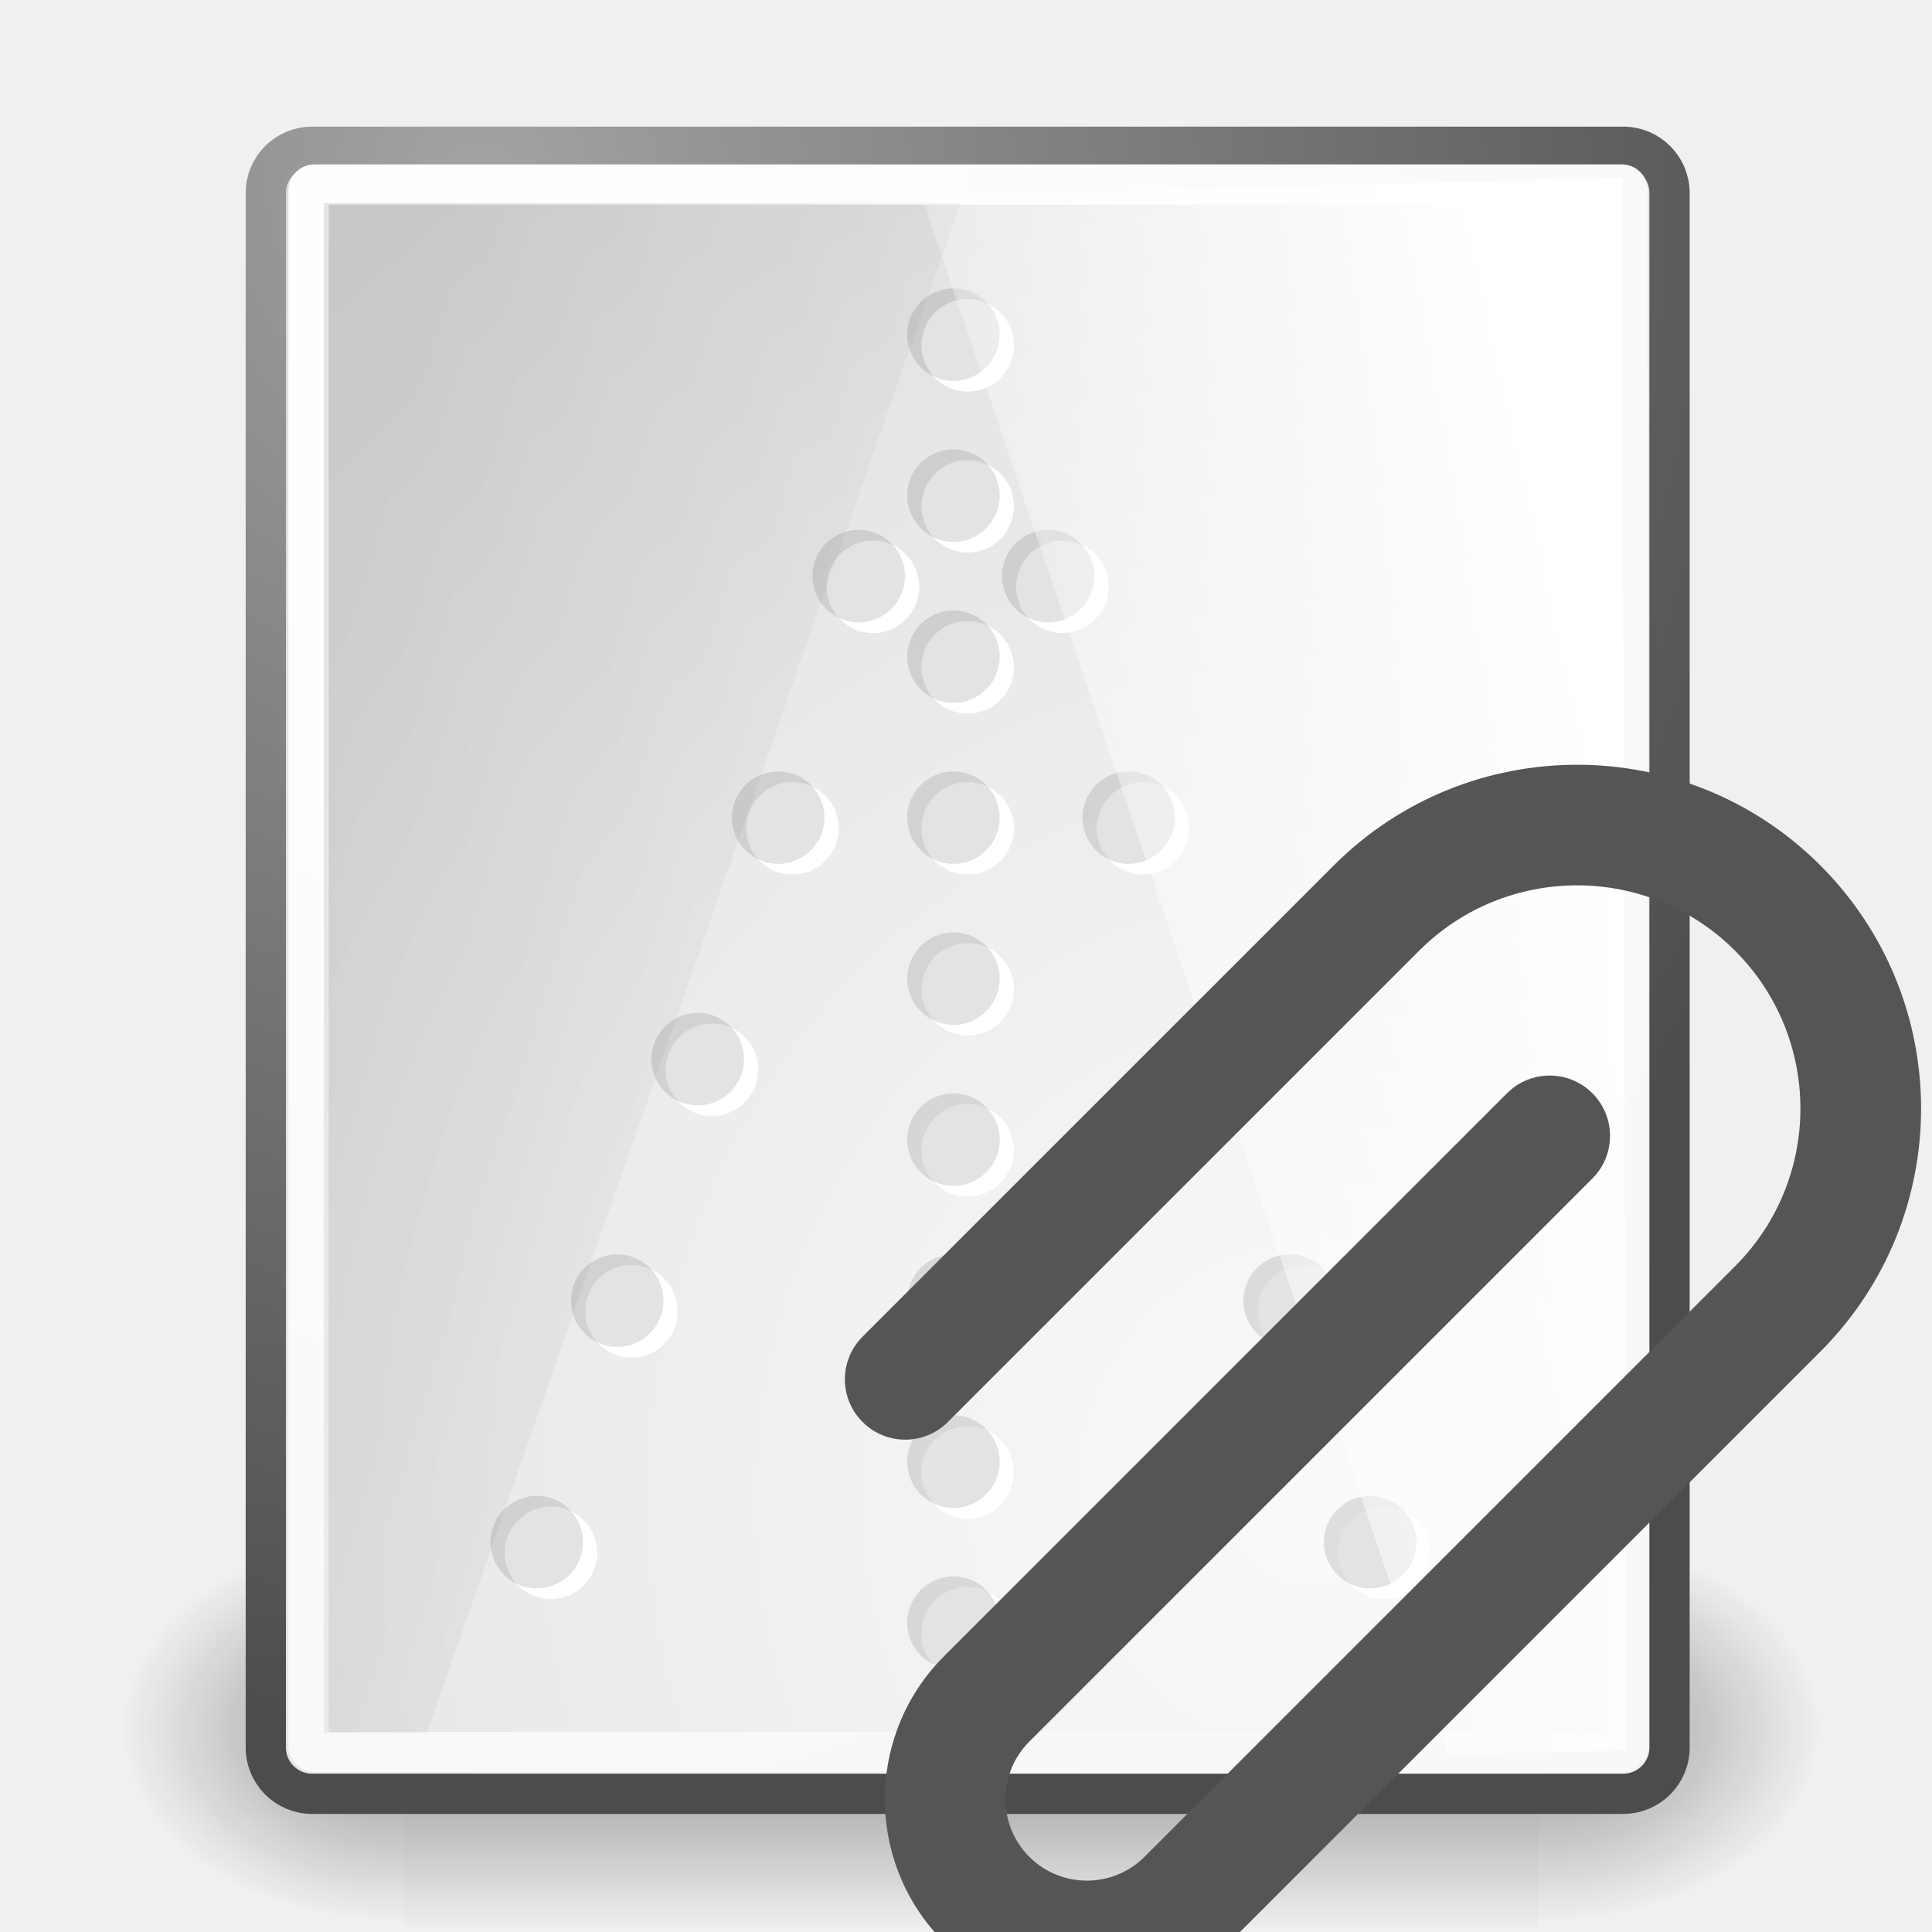
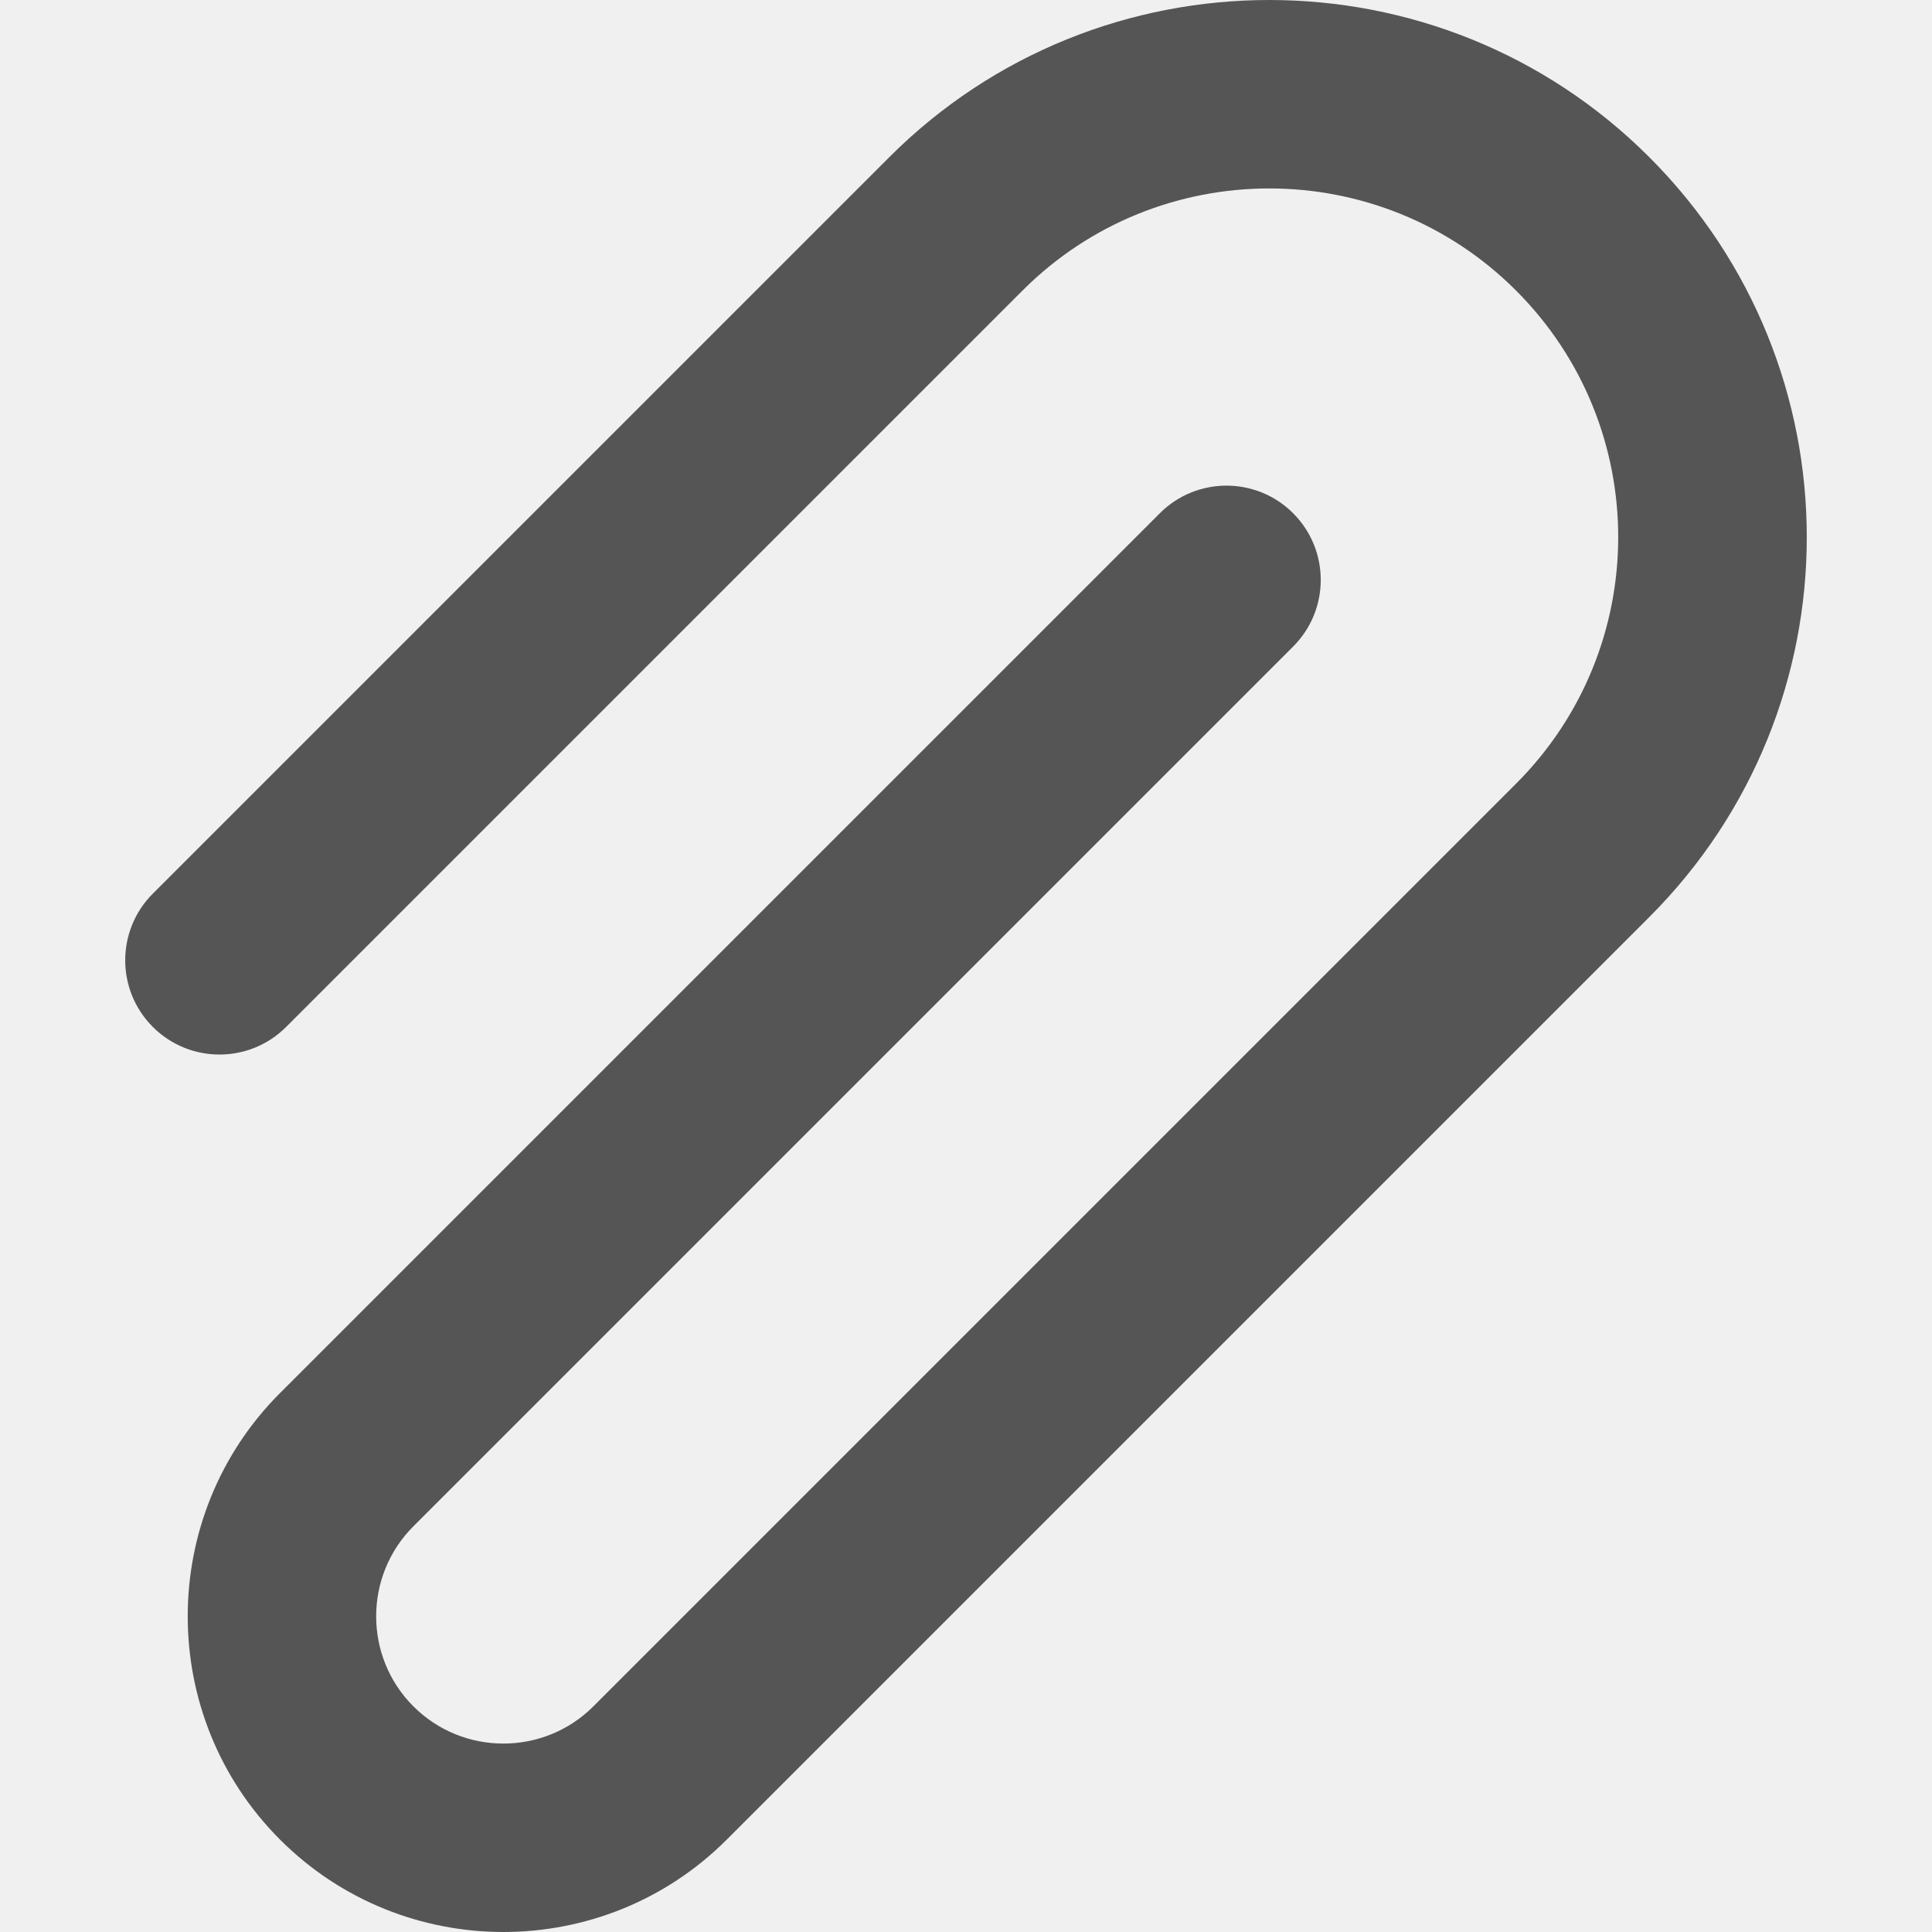
- <svg xmlns="http://www.w3.org/2000/svg" xmlns:xlink="http://www.w3.org/1999/xlink" height="64" viewBox="0 0 48 48" width="64">
-   <radialGradient id="a" cx="605.714" cy="486.648" gradientTransform="matrix(-2.774389 0 0 1.969706 112.7623 -872.8854)" gradientUnits="userSpaceOnUse" r="117.143" xlink:href="#b" />
-   <linearGradient id="b">
-     <stop offset="0" />
-     <stop offset="1" stop-opacity="0" />
-   </linearGradient>
-   <radialGradient id="c" cx="605.714" cy="486.648" gradientTransform="matrix(2.774389 0 0 1.969706 -1891.633 -872.8854)" gradientUnits="userSpaceOnUse" r="117.143" xlink:href="#b" />
-   <linearGradient id="d" gradientTransform="matrix(2.774389 0 0 1.969706 -1892.179 -872.8854)" gradientUnits="userSpaceOnUse" x1="302.857" x2="302.857" y1="366.648" y2="609.505">
-     <stop offset="0" stop-opacity="0" />
-     <stop offset=".5" />
-     <stop offset="1" stop-opacity="0" />
-   </linearGradient>
-   <radialGradient id="e" cx="8.824" cy="3.756" gradientTransform="matrix(.968273 0 0 1.032767 3.353553 .646447)" gradientUnits="userSpaceOnUse" r="37.752">
-     <stop offset="0" stop-color="#a3a3a3" />
-     <stop offset="1" stop-color="#4c4c4c" />
-   </radialGradient>
-   <radialGradient id="f" cx="33.967" cy="35.737" gradientTransform="scale(.960493 1.041132)" gradientUnits="userSpaceOnUse" r="86.708">
-     <stop offset="0" stop-color="#fafafa" />
-     <stop offset="1" stop-color="#bbb" />
-   </radialGradient>
-   <radialGradient id="g" cx="8.144" cy="7.268" gradientTransform="matrix(.968273 0 0 1.032767 3.353553 .646447)" gradientUnits="userSpaceOnUse" r="38.159">
-     <stop offset="0" stop-color="#fff" />
-     <stop offset="1" stop-color="#f8f8f8" />
-   </radialGradient>
-   <linearGradient id="h" gradientTransform="scale(.668545 1.495785)" gradientUnits="userSpaceOnUse" x1="57.644" x2="34.242" y1="8.601" y2="21.034">
-     <stop offset="0" stop-color="#fff" />
-     <stop offset="1" stop-color="#fff" stop-opacity="0" />
-   </linearGradient>
-   <linearGradient id="i" gradientTransform="matrix(-.668545 0 0 1.495785 47.90649 0)" gradientUnits="userSpaceOnUse" x1="57.644" x2="39.082" y1="8.601" y2="20.923">
-     <stop offset="0" stop-opacity=".093" />
-     <stop offset="1" stop-opacity="0" />
-   </linearGradient>
-   <g transform="matrix(.02105461 0 0 .02086758 42.85172 41.1536)">
-     <path d="m-1559.252-150.697h1339.633v478.357h-1339.633z" fill="url(#d)" opacity=".402" />
-     <path d="m-219.619-150.68v478.331c142.874.9 345.4-107.17 345.4-239.196 0-132.027-159.437-239.135-345.4-239.135z" fill="url(#c)" opacity=".402" />
-     <path d="m-1559.252-150.68v478.331c-142.874.9-345.4-107.17-345.4-239.196 0-132.027 159.437-239.135 345.4-239.135z" fill="url(#a)" opacity=".402" />
-   </g>
-   <g stroke-linecap="round" stroke-linejoin="round">
-     <rect display="block" fill="url(#f)" height="40.92" ry="1.149" stroke="url(#e)" width="34.875" x="6.604" y="3.646" />
-     <rect display="block" fill="none" height="38.946" rx=".149" stroke="url(#g)" width="32.776" x="7.666" y="4.584" />
-   </g>
-   <g>
-     <g transform="translate(-1.149045)">
-       <path d="m26.34 8.579a1.149 1.149 0 1 1 -2.298 0 1.149 1.149 0 1 1 2.298 0z" fill="#fff" />
-       <path d="m26.34 8.579a1.149 1.149 0 1 1 -2.298 0 1.149 1.149 0 1 1 2.298 0z" fill-opacity=".111" transform="translate(-.353553 -.265165)" />
-     </g>
-     <g transform="translate(-1.149045 4)">
-       <path d="m26.34 8.579a1.149 1.149 0 1 1 -2.298 0 1.149 1.149 0 1 1 2.298 0z" fill="#fff" />
-       <path d="m26.34 8.579a1.149 1.149 0 1 1 -2.298 0 1.149 1.149 0 1 1 2.298 0z" fill-opacity=".111" transform="translate(-.353553 -.265165)" />
-     </g>
-     <g transform="translate(-1.149045 8)">
-       <path d="m26.34 8.579a1.149 1.149 0 1 1 -2.298 0 1.149 1.149 0 1 1 2.298 0z" fill="#fff" />
-       <path d="m26.34 8.579a1.149 1.149 0 1 1 -2.298 0 1.149 1.149 0 1 1 2.298 0z" fill-opacity=".111" transform="translate(-.353553 -.265165)" />
-     </g>
-     <g transform="translate(-1.149045 12)">
-       <path d="m26.34 8.579a1.149 1.149 0 1 1 -2.298 0 1.149 1.149 0 1 1 2.298 0z" fill="#fff" />
-       <path d="m26.34 8.579a1.149 1.149 0 1 1 -2.298 0 1.149 1.149 0 1 1 2.298 0z" fill-opacity=".111" transform="translate(-.353553 -.265165)" />
-     </g>
-     <g transform="translate(-1.149045 16)">
-       <path d="m26.34 8.579a1.149 1.149 0 1 1 -2.298 0 1.149 1.149 0 1 1 2.298 0z" fill="#fff" />
-       <path d="m26.34 8.579a1.149 1.149 0 1 1 -2.298 0 1.149 1.149 0 1 1 2.298 0z" fill-opacity=".111" transform="translate(-.353553 -.265165)" />
-     </g>
-     <g transform="translate(-1.149045 20)">
-       <path d="m26.34 8.579a1.149 1.149 0 1 1 -2.298 0 1.149 1.149 0 1 1 2.298 0z" fill="#fff" />
-       <path d="m26.34 8.579a1.149 1.149 0 1 1 -2.298 0 1.149 1.149 0 1 1 2.298 0z" fill-opacity=".111" transform="translate(-.353553 -.265165)" />
-     </g>
-     <g transform="translate(-1.149045 24)">
-       <path d="m26.34 8.579a1.149 1.149 0 1 1 -2.298 0 1.149 1.149 0 1 1 2.298 0z" fill="#fff" />
-       <path d="m26.34 8.579a1.149 1.149 0 1 1 -2.298 0 1.149 1.149 0 1 1 2.298 0z" fill-opacity=".111" transform="translate(-.353553 -.265165)" />
-     </g>
-     <g transform="translate(-1.149045 28)">
-       <path d="m26.34 8.579a1.149 1.149 0 1 1 -2.298 0 1.149 1.149 0 1 1 2.298 0z" fill="#fff" />
-       <path d="m26.34 8.579a1.149 1.149 0 1 1 -2.298 0 1.149 1.149 0 1 1 2.298 0z" fill-opacity=".111" transform="translate(-.353553 -.265165)" />
-     </g>
-     <g transform="translate(-1.149045 32)">
-       <path d="m26.34 8.579a1.149 1.149 0 1 1 -2.298 0 1.149 1.149 0 1 1 2.298 0z" fill="#fff" />
-       <path d="m26.34 8.579a1.149 1.149 0 1 1 -2.298 0 1.149 1.149 0 1 1 2.298 0z" fill-opacity=".111" transform="translate(-.353553 -.265165)" />
-     </g>
-     <g transform="translate(-3.502596 6)">
-       <path d="m26.34 8.579a1.149 1.149 0 1 1 -2.298 0 1.149 1.149 0 1 1 2.298 0z" fill="#fff" />
-       <path d="m26.34 8.579a1.149 1.149 0 1 1 -2.298 0 1.149 1.149 0 1 1 2.298 0z" fill-opacity=".111" transform="translate(-.353553 -.265165)" />
-     </g>
-     <g transform="translate(1.204508 6)">
-       <path d="m26.34 8.579a1.149 1.149 0 1 1 -2.298 0 1.149 1.149 0 1 1 2.298 0z" fill="#fff" />
-       <path d="m26.34 8.579a1.149 1.149 0 1 1 -2.298 0 1.149 1.149 0 1 1 2.298 0z" fill-opacity=".111" transform="translate(-.353553 -.265165)" />
-     </g>
-     <g transform="translate(3.204508 12)">
-       <path d="m26.34 8.579a1.149 1.149 0 1 1 -2.298 0 1.149 1.149 0 1 1 2.298 0z" fill="#fff" />
-       <path d="m26.34 8.579a1.149 1.149 0 1 1 -2.298 0 1.149 1.149 0 1 1 2.298 0z" fill-opacity=".111" transform="translate(-.353553 -.265165)" />
-     </g>
-     <g transform="translate(5.204508 18)">
-       <path d="m26.34 8.579a1.149 1.149 0 1 1 -2.298 0 1.149 1.149 0 1 1 2.298 0z" fill="#fff" />
-       <path d="m26.34 8.579a1.149 1.149 0 1 1 -2.298 0 1.149 1.149 0 1 1 2.298 0z" fill-opacity=".111" transform="translate(-.353553 -.265165)" />
-     </g>
-     <g transform="translate(7.204508 24)">
-       <path d="m26.34 8.579a1.149 1.149 0 1 1 -2.298 0 1.149 1.149 0 1 1 2.298 0z" fill="#fff" />
-       <path d="m26.34 8.579a1.149 1.149 0 1 1 -2.298 0 1.149 1.149 0 1 1 2.298 0z" fill-opacity=".111" transform="translate(-.353553 -.265165)" />
-     </g>
-     <g transform="translate(9.204482 30)">
-       <path d="m26.34 8.579a1.149 1.149 0 1 1 -2.298 0 1.149 1.149 0 1 1 2.298 0z" fill="#fff" />
-       <path d="m26.34 8.579a1.149 1.149 0 1 1 -2.298 0 1.149 1.149 0 1 1 2.298 0z" fill-opacity=".111" transform="translate(-.353553 -.265165)" />
-     </g>
-     <g transform="translate(-5.502618 12)">
-       <path d="m26.34 8.579a1.149 1.149 0 1 1 -2.298 0 1.149 1.149 0 1 1 2.298 0z" fill="#fff" />
-       <path d="m26.34 8.579a1.149 1.149 0 1 1 -2.298 0 1.149 1.149 0 1 1 2.298 0z" fill-opacity=".111" transform="translate(-.353553 -.265165)" />
-     </g>
-     <g transform="translate(-7.502618 18)">
-       <path d="m26.34 8.579a1.149 1.149 0 1 1 -2.298 0 1.149 1.149 0 1 1 2.298 0z" fill="#fff" />
-       <path d="m26.34 8.579a1.149 1.149 0 1 1 -2.298 0 1.149 1.149 0 1 1 2.298 0z" fill-opacity=".111" transform="translate(-.353553 -.265165)" />
-     </g>
-     <g transform="translate(-9.502622 24)">
-       <path d="m26.34 8.579a1.149 1.149 0 1 1 -2.298 0 1.149 1.149 0 1 1 2.298 0z" fill="#fff" />
-       <path d="m26.34 8.579a1.149 1.149 0 1 1 -2.298 0 1.149 1.149 0 1 1 2.298 0z" fill-opacity=".111" transform="translate(-.353553 -.265165)" />
-     </g>
-     <g transform="translate(-11.50263 30)">
-       <path d="m26.34 8.579a1.149 1.149 0 1 1 -2.298 0 1.149 1.149 0 1 1 2.298 0z" fill="#fff" />
-       <path d="m26.34 8.579a1.149 1.149 0 1 1 -2.298 0 1.149 1.149 0 1 1 2.298 0z" fill-opacity=".111" transform="translate(-.353553 -.265165)" />
-     </g>
-     <g fill-rule="evenodd">
-       <path d="m22.893 4.866 13.081 38.714 4.419-.088-.088-39.068z" fill="url(#h)" />
-       <path d="m23.865 5.043-13.258 38.007-2.563-0-0-38.007z" fill="url(#i)" />
-     </g>
-   </g>
-   <path d="m437.072 41.644c-55.525-55.525-145.87-55.525-201.395 0l-195.176 195.176c-9.756 9.755-9.755 25.572 0 35.328s25.572 9.756 35.328 0l195.177-195.177c36.046-36.045 94.695-36.045 130.739 0 36.133 36.132 36.13 94.609 0 130.738l-244.487 244.488c-13.152 13.154-34.556 13.154-47.708 0-13.154-13.152-13.152-34.555 0-47.708l233.144-233.146c9.756-9.755 9.755-25.572 0-35.328s-25.572-9.756-35.328 0l-233.145 233.144c-32.632 32.634-32.632 85.733 0 118.365 32.635 32.635 85.733 32.632 118.364.001l244.487-244.487c55.662-55.66 55.655-145.74 0-201.394z" fill="#555" transform="matrix(.06 0 0 .06 19 19)" />
+ <svg xmlns="http://www.w3.org/2000/svg" height="64" viewBox="0 0 512 512" width="64">
+   <path d="m437.072 41.644c-55.525-55.525-145.87-55.525-201.395 0l-195.176 195.176c-9.756 9.755-9.755 25.572 0 35.328s25.572 9.756 35.328 0l195.177-195.177c36.046-36.045 94.695-36.045 130.739 0 36.133 36.132 36.13 94.609 0 130.738l-244.487 244.488c-13.152 13.154-34.556 13.154-47.708 0-13.154-13.152-13.152-34.555 0-47.708l233.144-233.146c9.756-9.755 9.755-25.572 0-35.328s-25.572-9.756-35.328 0l-233.145 233.144c-32.632 32.634-32.632 85.733 0 118.365 32.635 32.635 85.733 32.632 118.364.001l244.487-244.487c55.662-55.66 55.655-145.74 0-201.394z" fill="#555" />
</svg>
